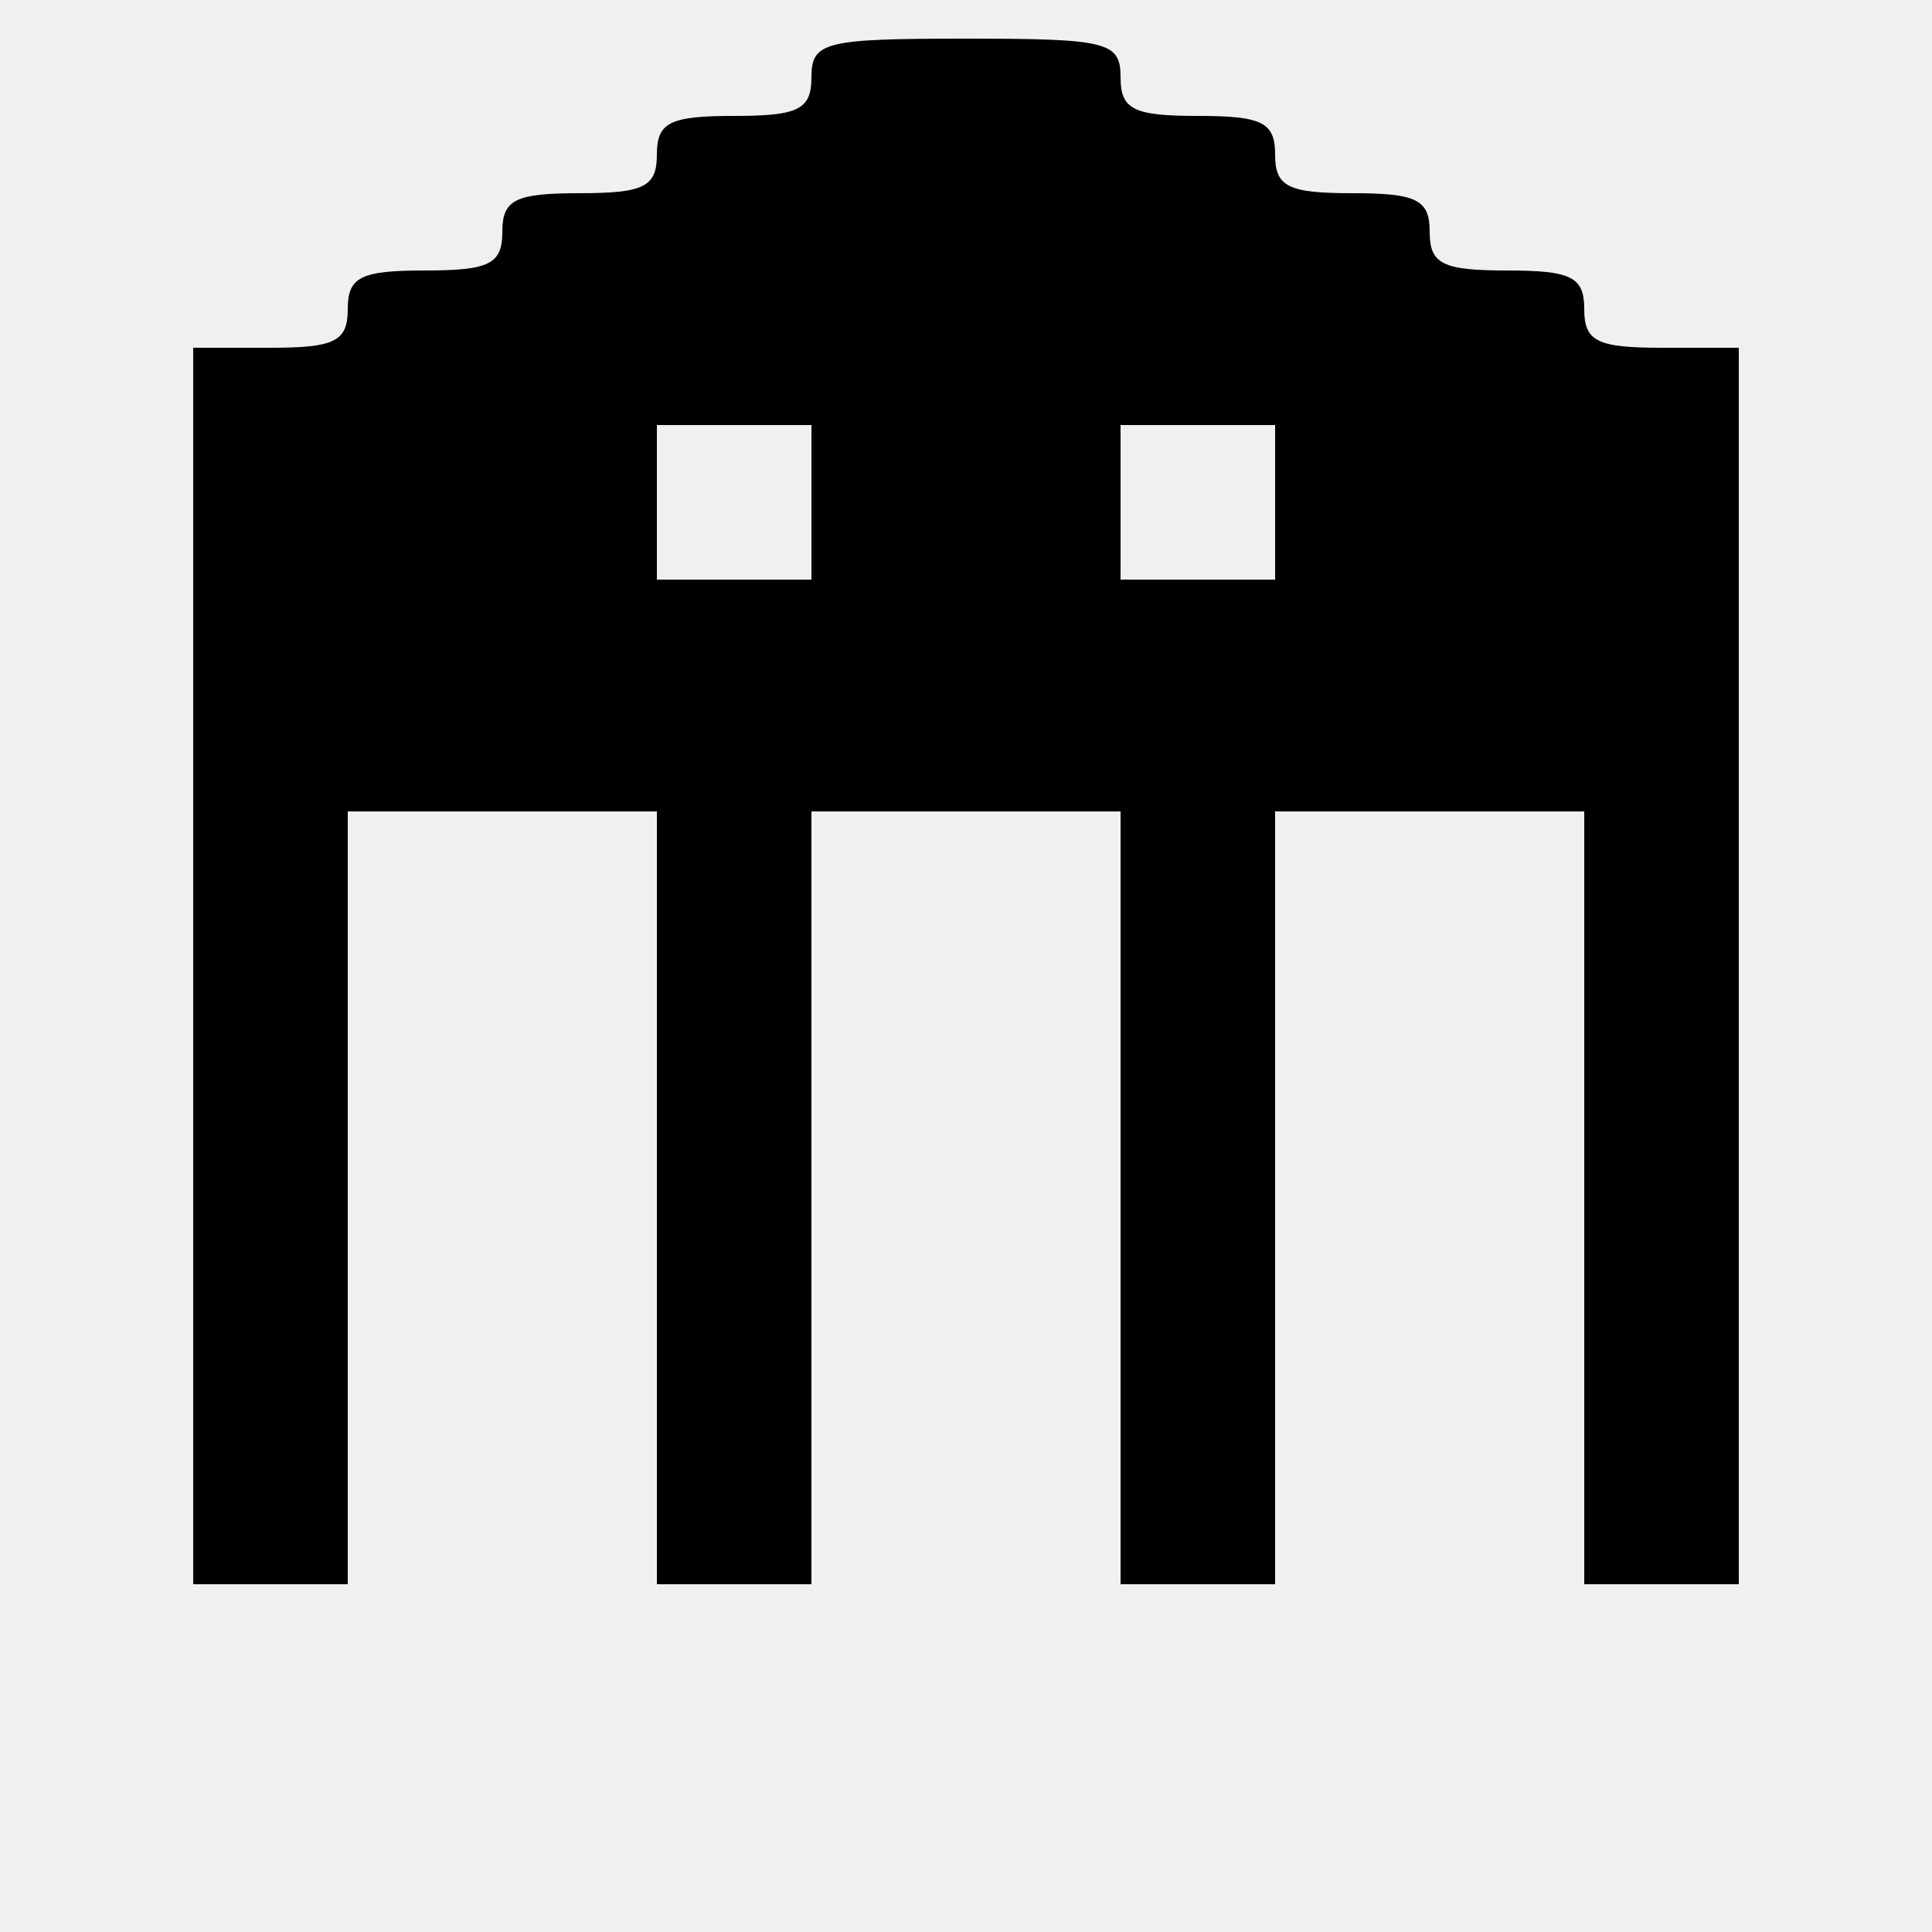
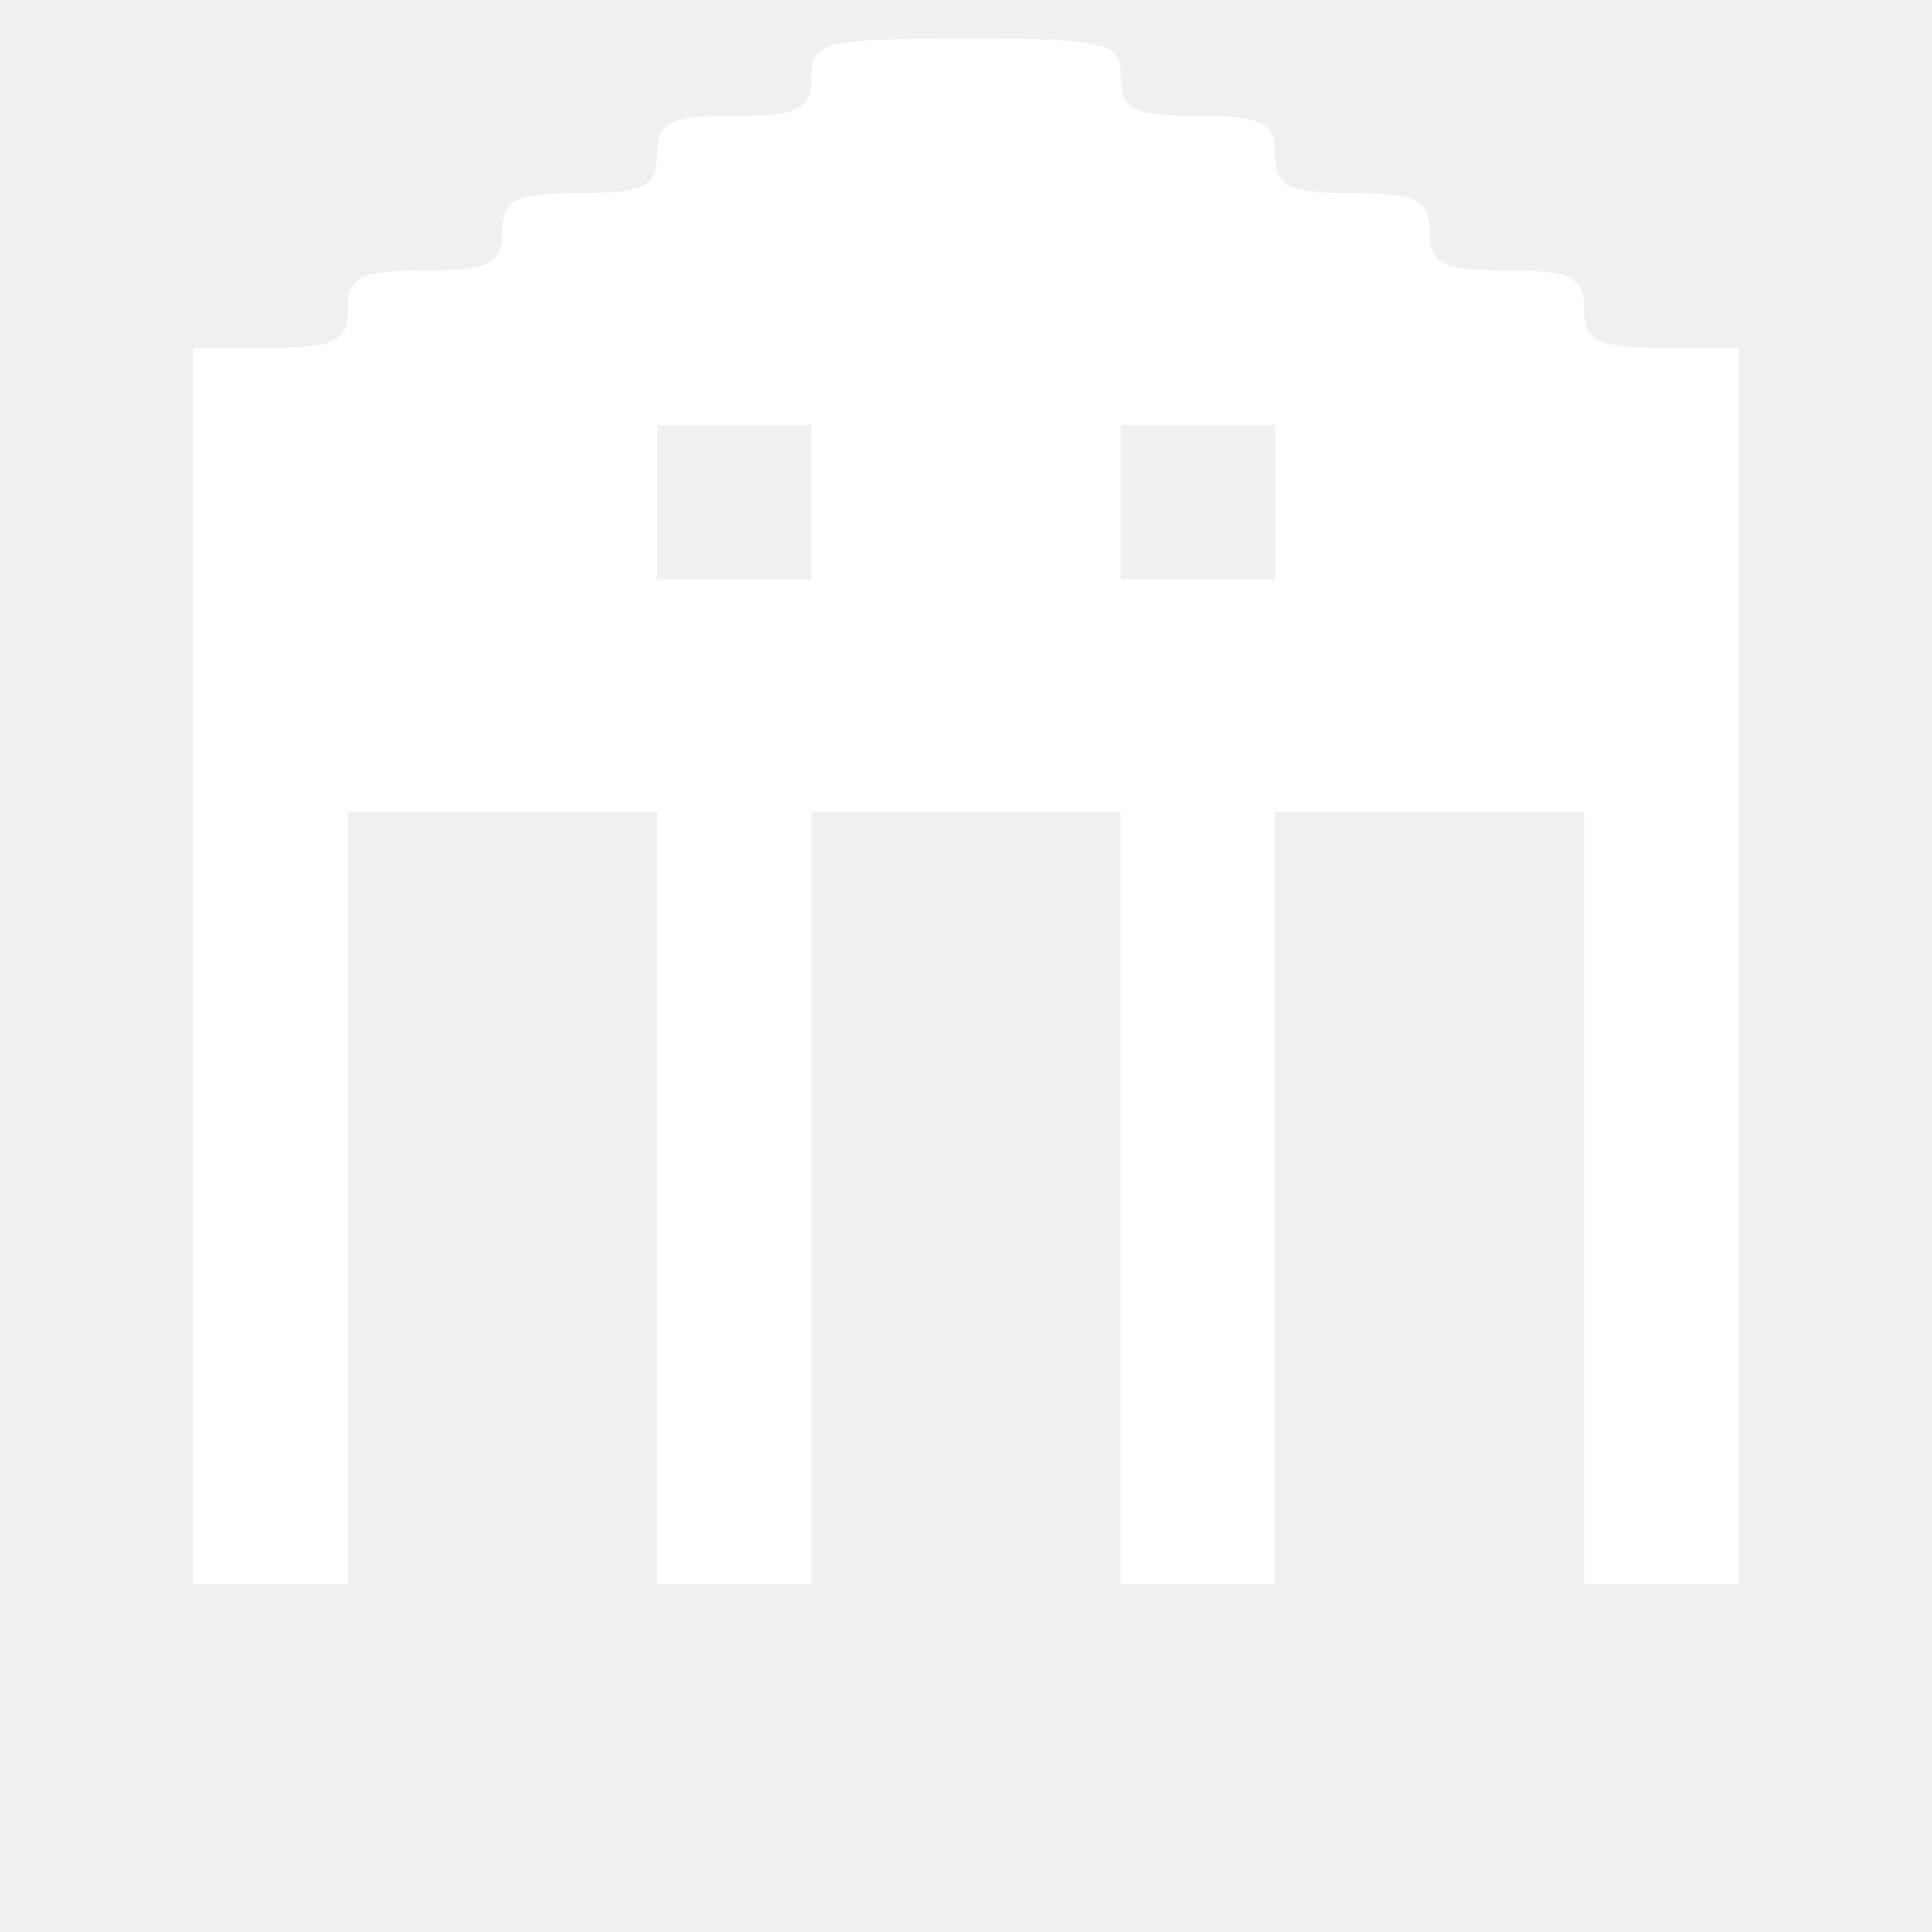
<svg xmlns="http://www.w3.org/2000/svg" id="svg" width="100" height="100" viewBox="0, 0, 400,400">
  <g id="svgg">
-     <path id="path0" d="M168.000 16.000 C 168.000 22.667,165.333 24.000,152.000 24.000 C 138.667 24.000,136.000 25.333,136.000 32.000 C 136.000 38.667,133.333 40.000,120.000 40.000 C 106.667 40.000,104.000 41.333,104.000 48.000 C 104.000 54.667,101.333 56.000,88.000 56.000 C 74.667 56.000,72.000 57.333,72.000 64.000 C 72.000 70.667,69.333 72.000,56.000 72.000 L 40.000 72.000 40.000 200.000 L 40.000 328.000 56.000 328.000 L 72.000 328.000 72.000 248.000 L 72.000 168.000 104.000 168.000 L 136.000 168.000 136.000 248.000 L 136.000 328.000 152.000 328.000 L 168.000 328.000 168.000 248.000 L 168.000 168.000 200.000 168.000 L 232.000 168.000 232.000 248.000 L 232.000 328.000 248.000 328.000 L 264.000 328.000 264.000 248.000 L 264.000 168.000 296.000 168.000 L 328.000 168.000 328.000 248.000 L 328.000 328.000 344.000 328.000 L 360.000 328.000 360.000 200.000 L 360.000 72.000 344.000 72.000 C 330.667 72.000,328.000 70.667,328.000 64.000 C 328.000 57.333,325.333 56.000,312.000 56.000 C 298.667 56.000,296.000 54.667,296.000 48.000 C 296.000 41.333,293.333 40.000,280.000 40.000 C 266.667 40.000,264.000 38.667,264.000 32.000 C 264.000 25.333,261.333 24.000,248.000 24.000 C 234.667 24.000,232.000 22.667,232.000 16.000 C 232.000 8.667,229.333 8.000,200.000 8.000 C 170.667 8.000,168.000 8.667,168.000 16.000 M168.000 104.000 L 168.000 120.000 152.000 120.000 L 136.000 120.000 136.000 104.000 L 136.000 88.000 152.000 88.000 L 168.000 88.000 168.000 104.000 M264.000 104.000 L 264.000 120.000 248.000 120.000 L 232.000 120.000 232.000 104.000 L 232.000 88.000 248.000 88.000 L 264.000 88.000 264.000 104.000 " stroke="none" fill="#000000" fill-rule="evenodd" />
+     <path id="path0" d="M168.000 16.000 C 168.000 22.667,165.333 24.000,152.000 24.000 C 138.667 24.000,136.000 25.333,136.000 32.000 C 136.000 38.667,133.333 40.000,120.000 40.000 C 106.667 40.000,104.000 41.333,104.000 48.000 C 104.000 54.667,101.333 56.000,88.000 56.000 C 74.667 56.000,72.000 57.333,72.000 64.000 C 72.000 70.667,69.333 72.000,56.000 72.000 L 40.000 72.000 40.000 200.000 L 40.000 328.000 56.000 328.000 L 72.000 328.000 72.000 248.000 L 72.000 168.000 104.000 168.000 L 136.000 168.000 136.000 248.000 L 136.000 328.000 152.000 328.000 L 168.000 328.000 168.000 248.000 L 168.000 168.000 200.000 168.000 L 232.000 168.000 232.000 248.000 L 232.000 328.000 248.000 328.000 L 264.000 328.000 264.000 248.000 L 264.000 168.000 296.000 168.000 L 328.000 168.000 328.000 248.000 L 328.000 328.000 344.000 328.000 L 360.000 328.000 360.000 200.000 L 360.000 72.000 344.000 72.000 C 330.667 72.000,328.000 70.667,328.000 64.000 C 328.000 57.333,325.333 56.000,312.000 56.000 C 298.667 56.000,296.000 54.667,296.000 48.000 C 296.000 41.333,293.333 40.000,280.000 40.000 C 266.667 40.000,264.000 38.667,264.000 32.000 C 264.000 25.333,261.333 24.000,248.000 24.000 C 234.667 24.000,232.000 22.667,232.000 16.000 C 232.000 8.667,229.333 8.000,200.000 8.000 C 170.667 8.000,168.000 8.667,168.000 16.000 M168.000 104.000 L 168.000 120.000 152.000 120.000 L 136.000 120.000 136.000 104.000 L 136.000 88.000 152.000 88.000 L 168.000 88.000 168.000 104.000 M264.000 104.000 L 264.000 120.000 248.000 120.000 L 232.000 120.000 232.000 104.000 L 232.000 88.000 248.000 88.000 L 264.000 88.000 264.000 104.000 " stroke="none" fill="white" fill-rule="evenodd" />
  </g>
</svg>
